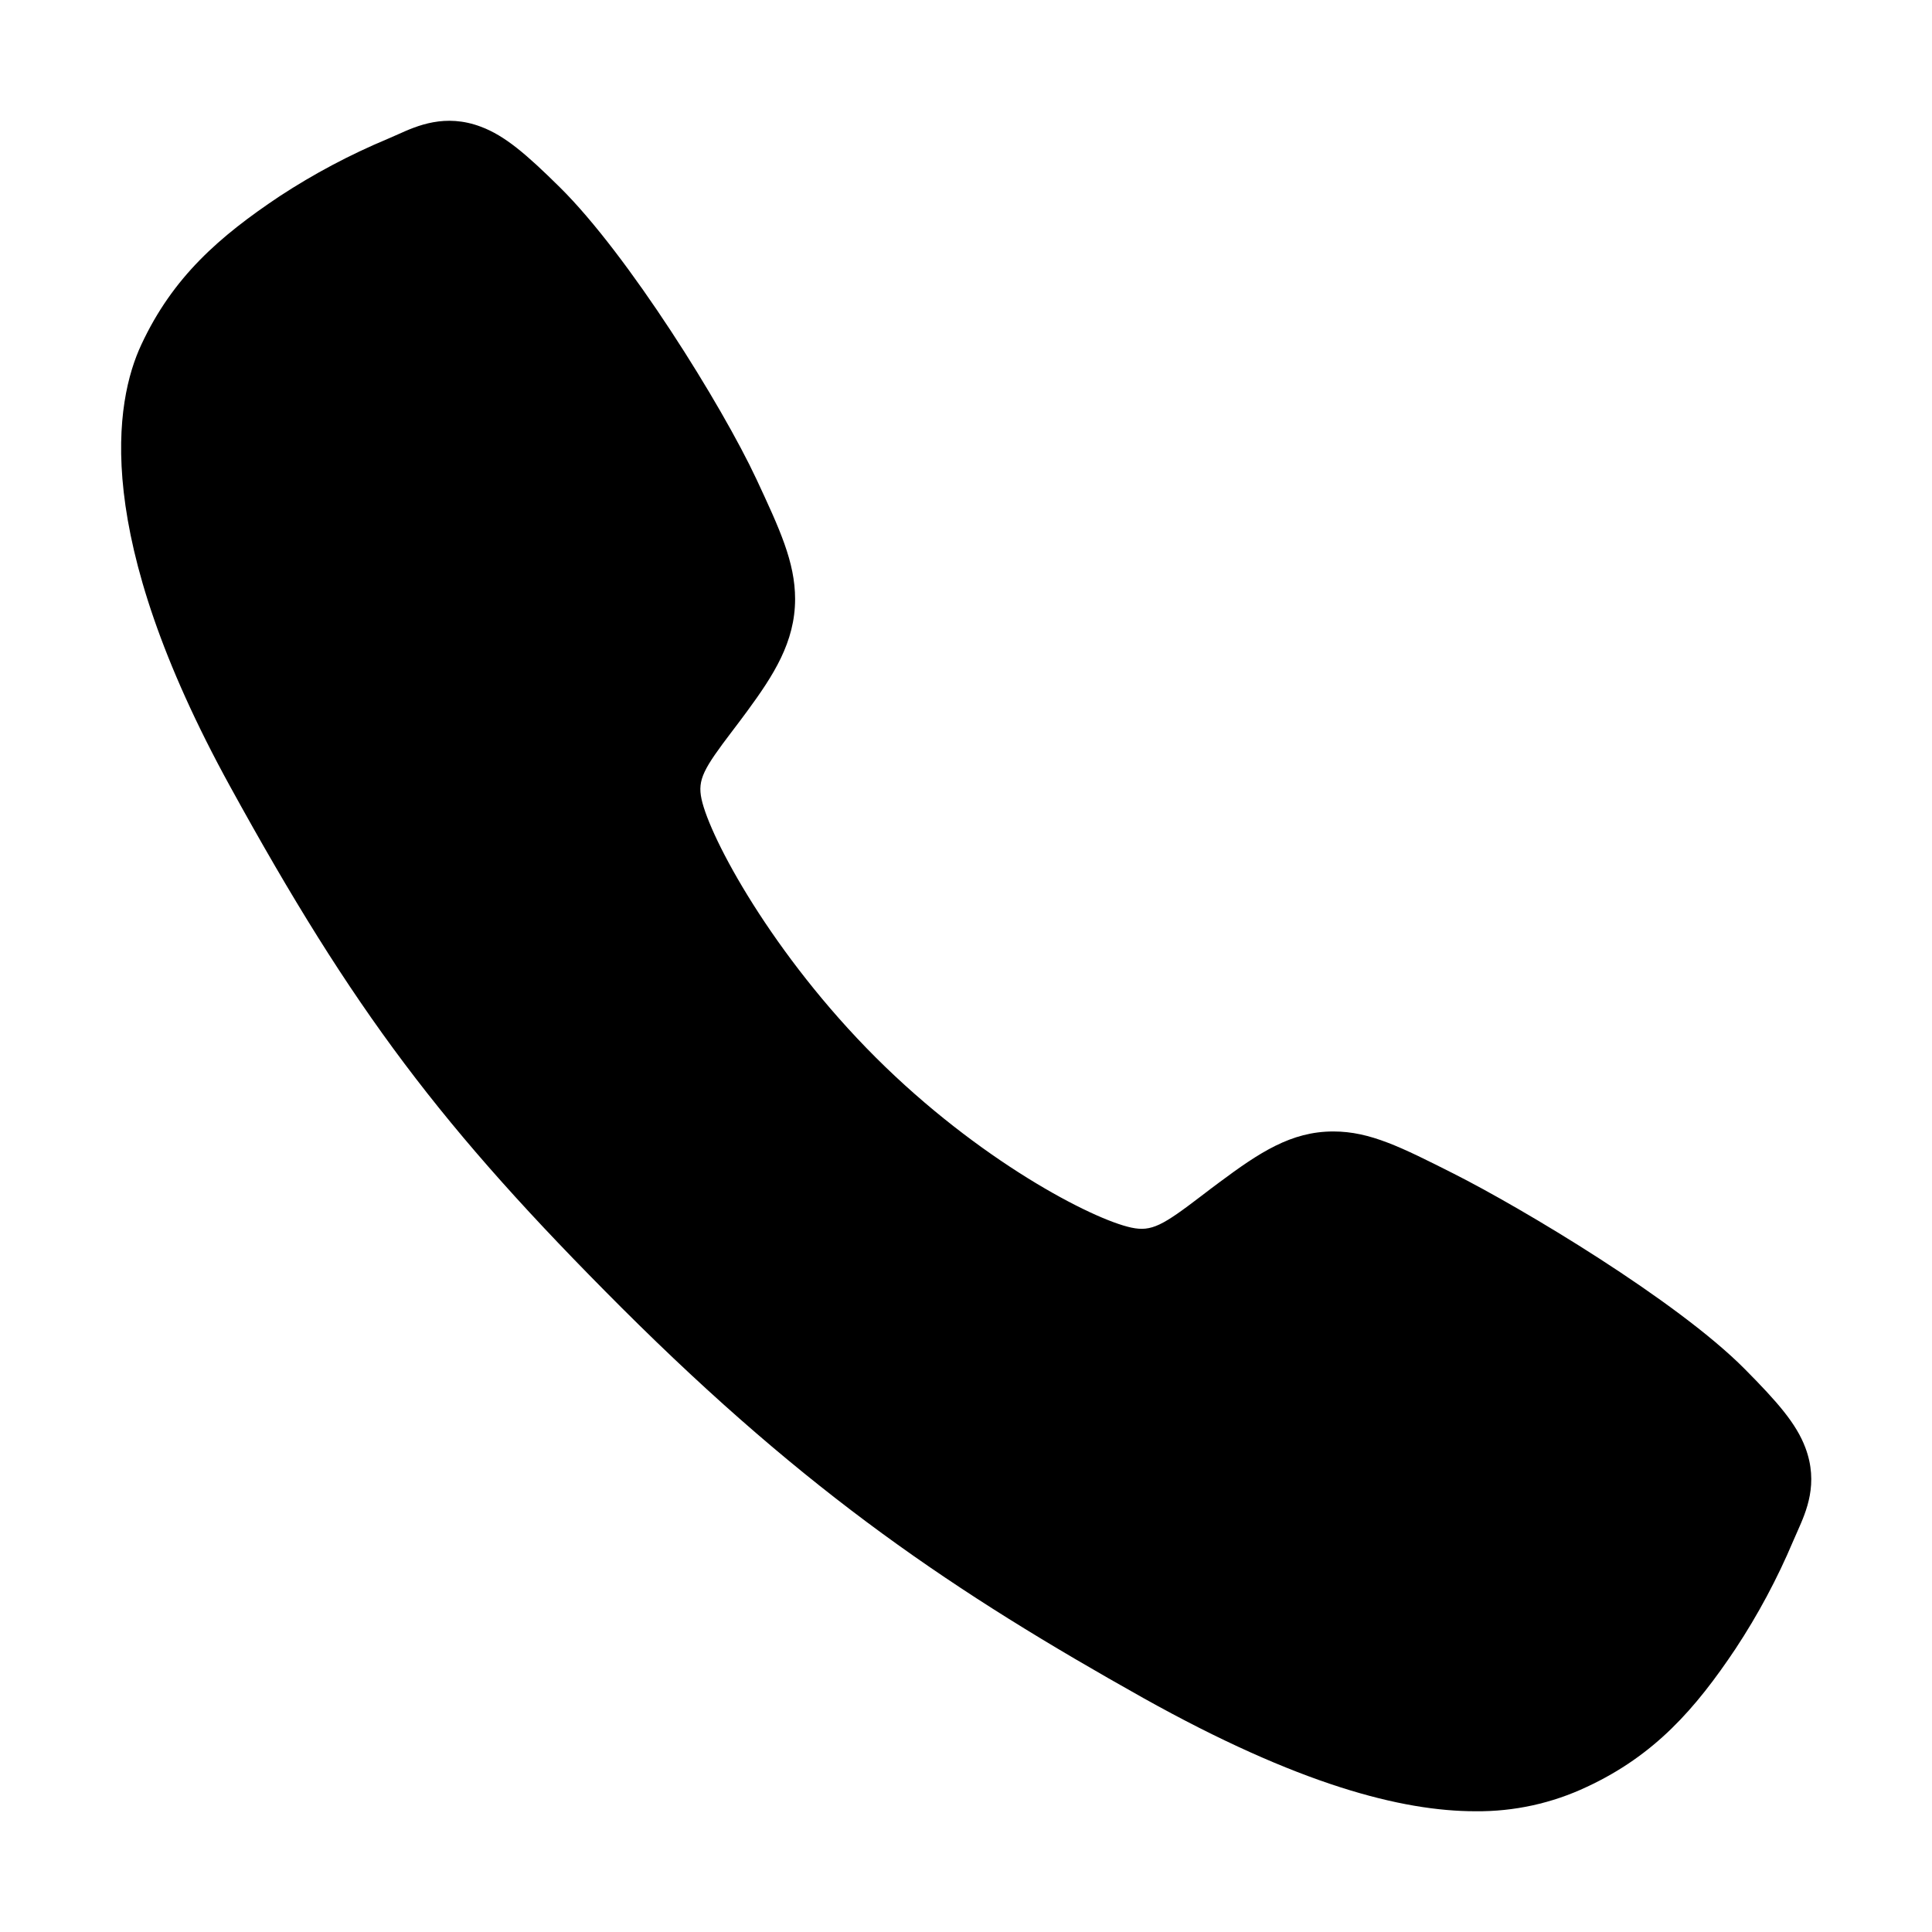
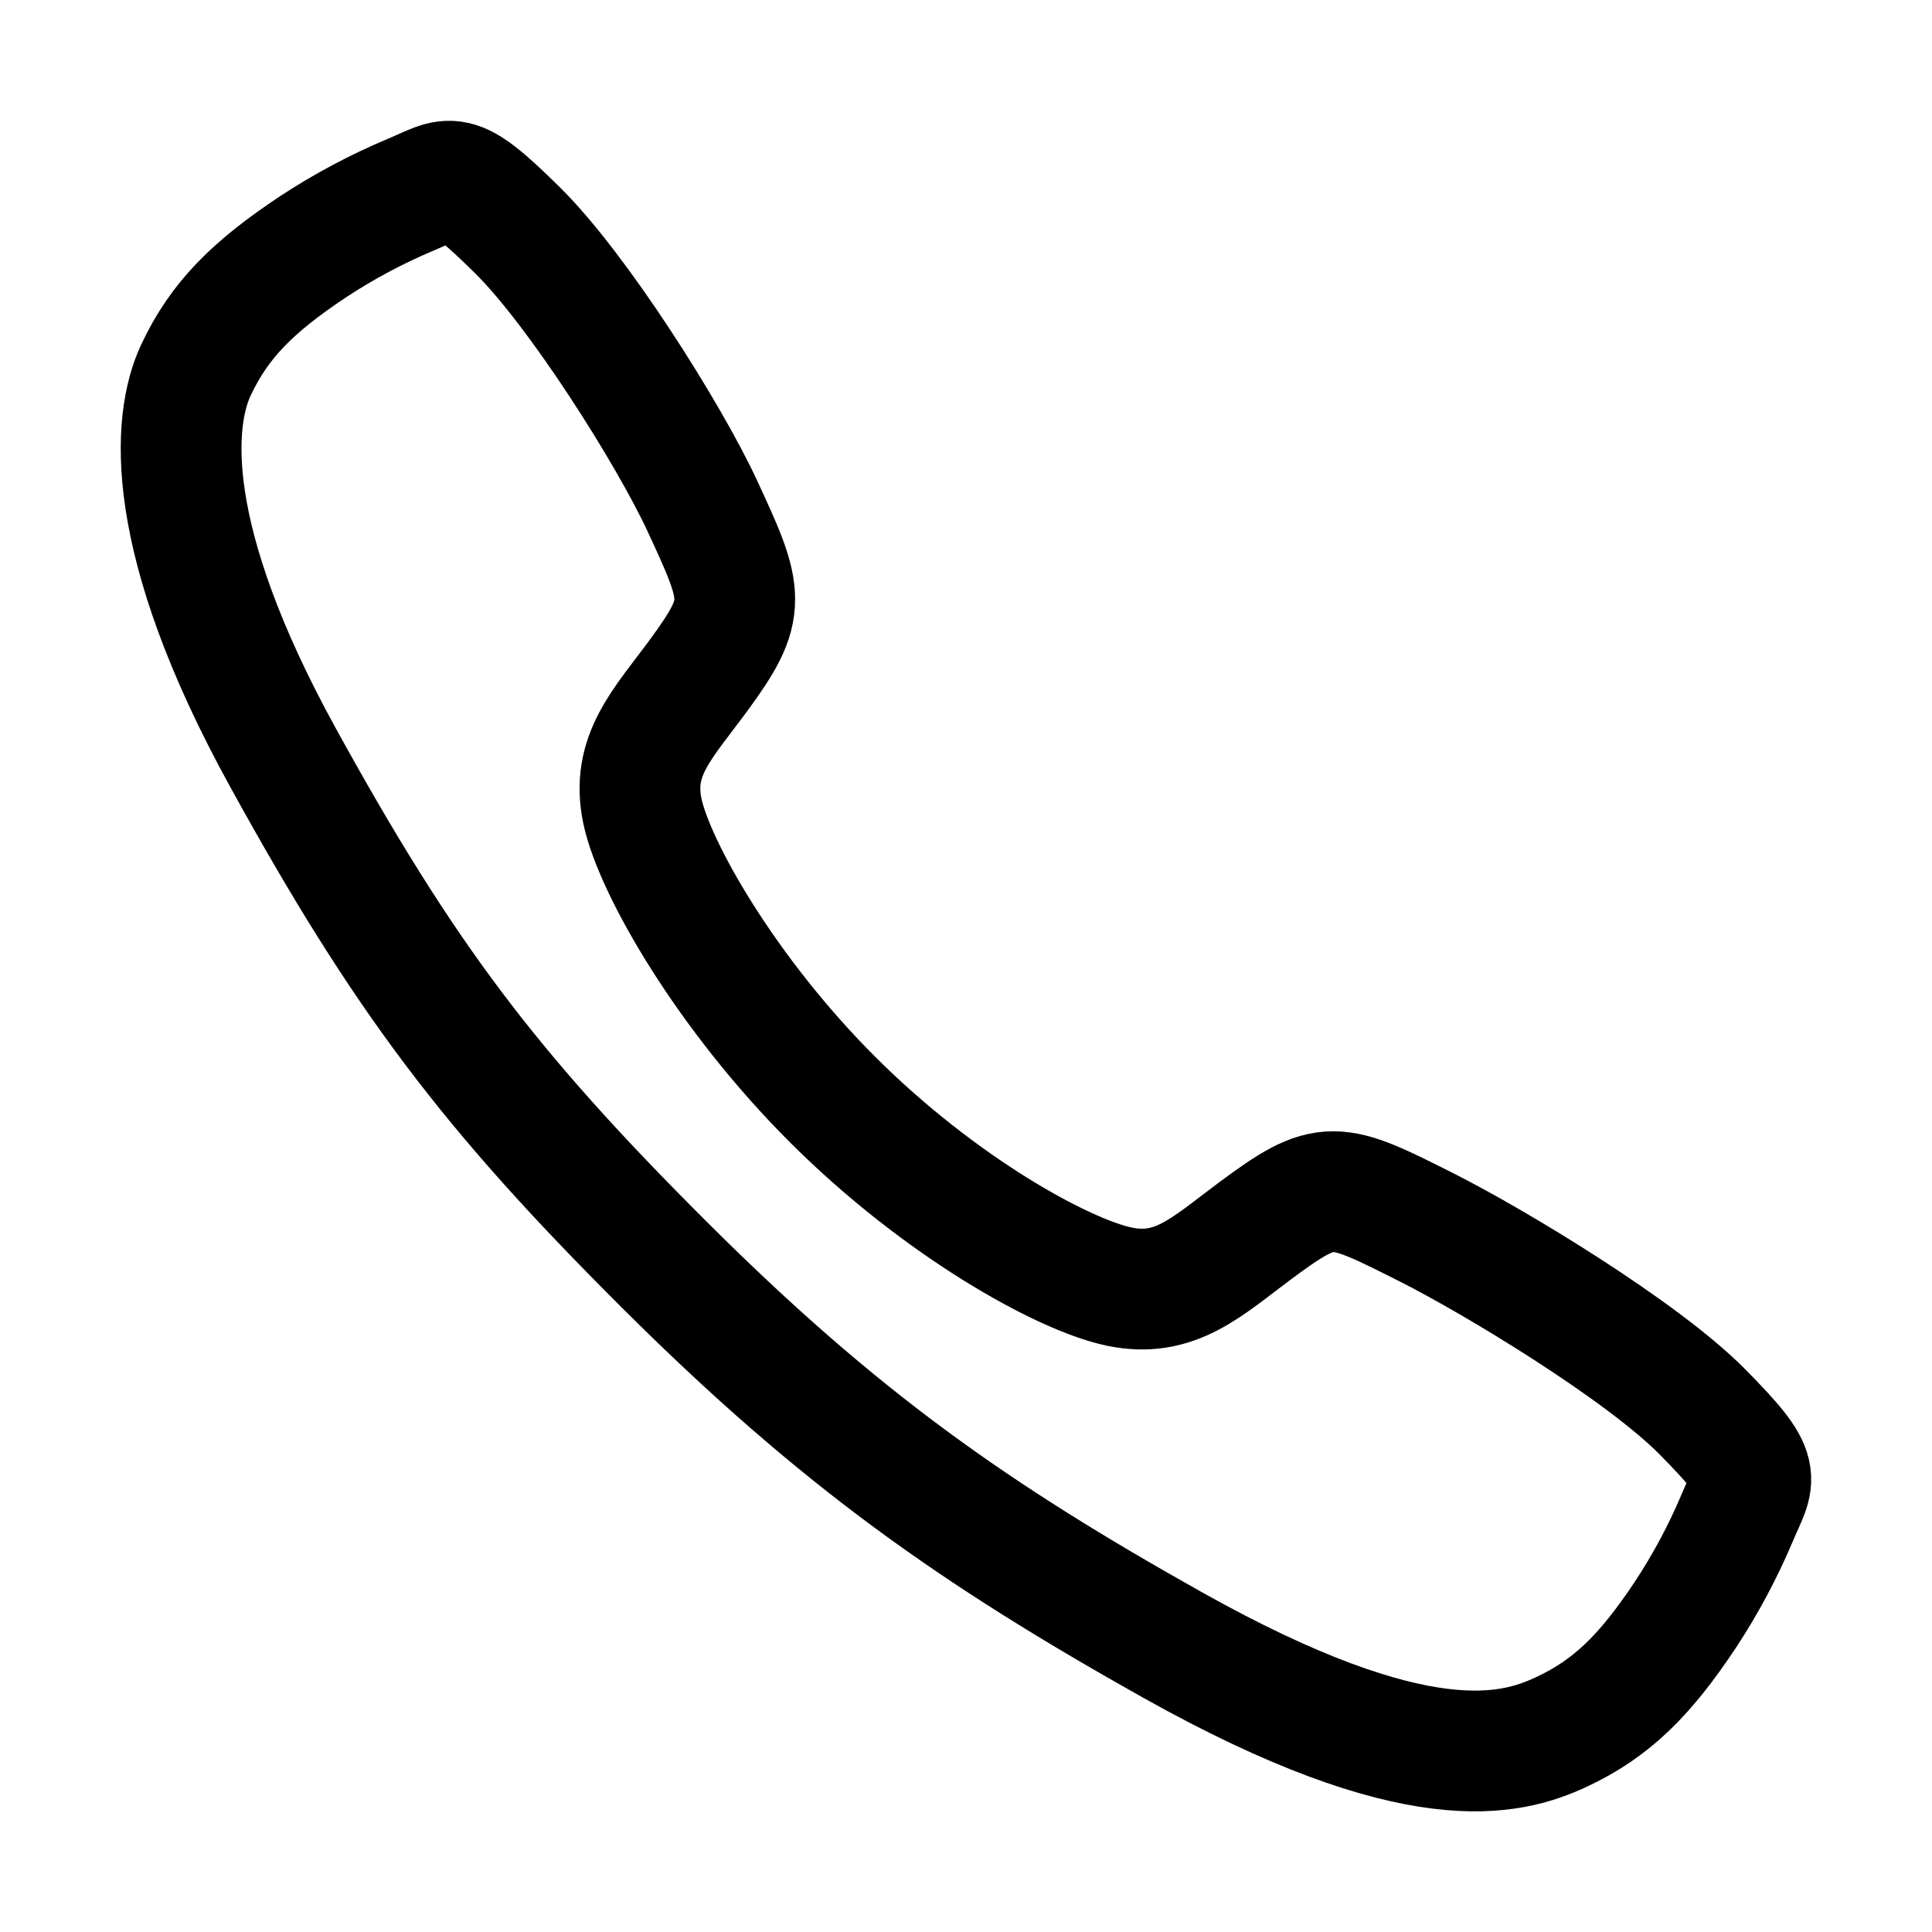
<svg xmlns="http://www.w3.org/2000/svg" width="512" height="512" viewBox="0 0 512 512">
-   <path d="M391,480c-19.52,0-46.94-7.06-88-30-49.93-28-88.55-53.85-138.21-103.38C116.91,298.77,93.61,267.79,61,208.45c-36.84-67-30.56-102.12-23.54-117.13C45.82,73.38,58.16,62.65,74.11,52A176.3,176.3,0,0,1,102.75,36.8c1-.43,1.93-.84,2.76-1.21,4.95-2.23,12.45-5.6,21.95-2,6.34,2.38,12,7.25,20.86,16,18.17,17.92,43,57.83,52.16,77.43,6.15,13.21,10.22,21.93,10.23,31.71,0,11.45-5.76,20.28-12.75,29.81-1.31,1.79-2.61,3.5-3.87,5.16-7.61,10-9.28,12.89-8.18,18.05,2.23,10.37,18.86,41.24,46.19,68.51s57.31,42.85,67.72,45.07c5.38,1.15,8.33-.59,18.65-8.47,1.48-1.13,3-2.3,4.59-3.47,10.66-7.93,19.08-13.54,30.26-13.54h.06c9.73,0,18.06,4.22,31.86,11.18,18,9.08,59.11,33.59,77.14,51.78,8.77,8.84,13.66,14.48,16.05,20.81,3.6,9.53.21,17-2,22-.37.83-.78,1.74-1.21,2.75a176.49,176.49,0,0,1-15.29,28.58c-10.63,15.9-21.4,28.21-39.38,36.58A67.42,67.42,0,0,1,391,480Z" />
+   <path d="M451,374c-15.88-16-54.34-39.35-73-48.76C353.7,313,351.7,312,332.6,326.19c-12.74,9.47-21.21,17.93-36.12,14.75s-47.31-21.11-75.68-49.39-47.34-61.62-50.53-76.48,5.41-23.23,14.79-36c13.22-18,12.22-21,.92-45.3-8.81-18.9-32.84-57-48.9-72.8C119.9,44,119.9,47,108.83,51.6A160.15,160.15,0,0,0,83,65.37C67,76,58.12,84.83,51.91,98.1s-9,44.38,23.07,102.64,54.57,88.05,101.14,134.49S258.5,406.64,310.85,436c64.76,36.27,89.6,29.2,102.91,23s22.18-15,32.83-31a159.09,159.09,0,0,0,13.8-25.8C465,391.17,468,391.17,451,374Z" style="fill:none;stroke:#000;stroke-miterlimit:10;stroke-width:32px" />
</svg>
